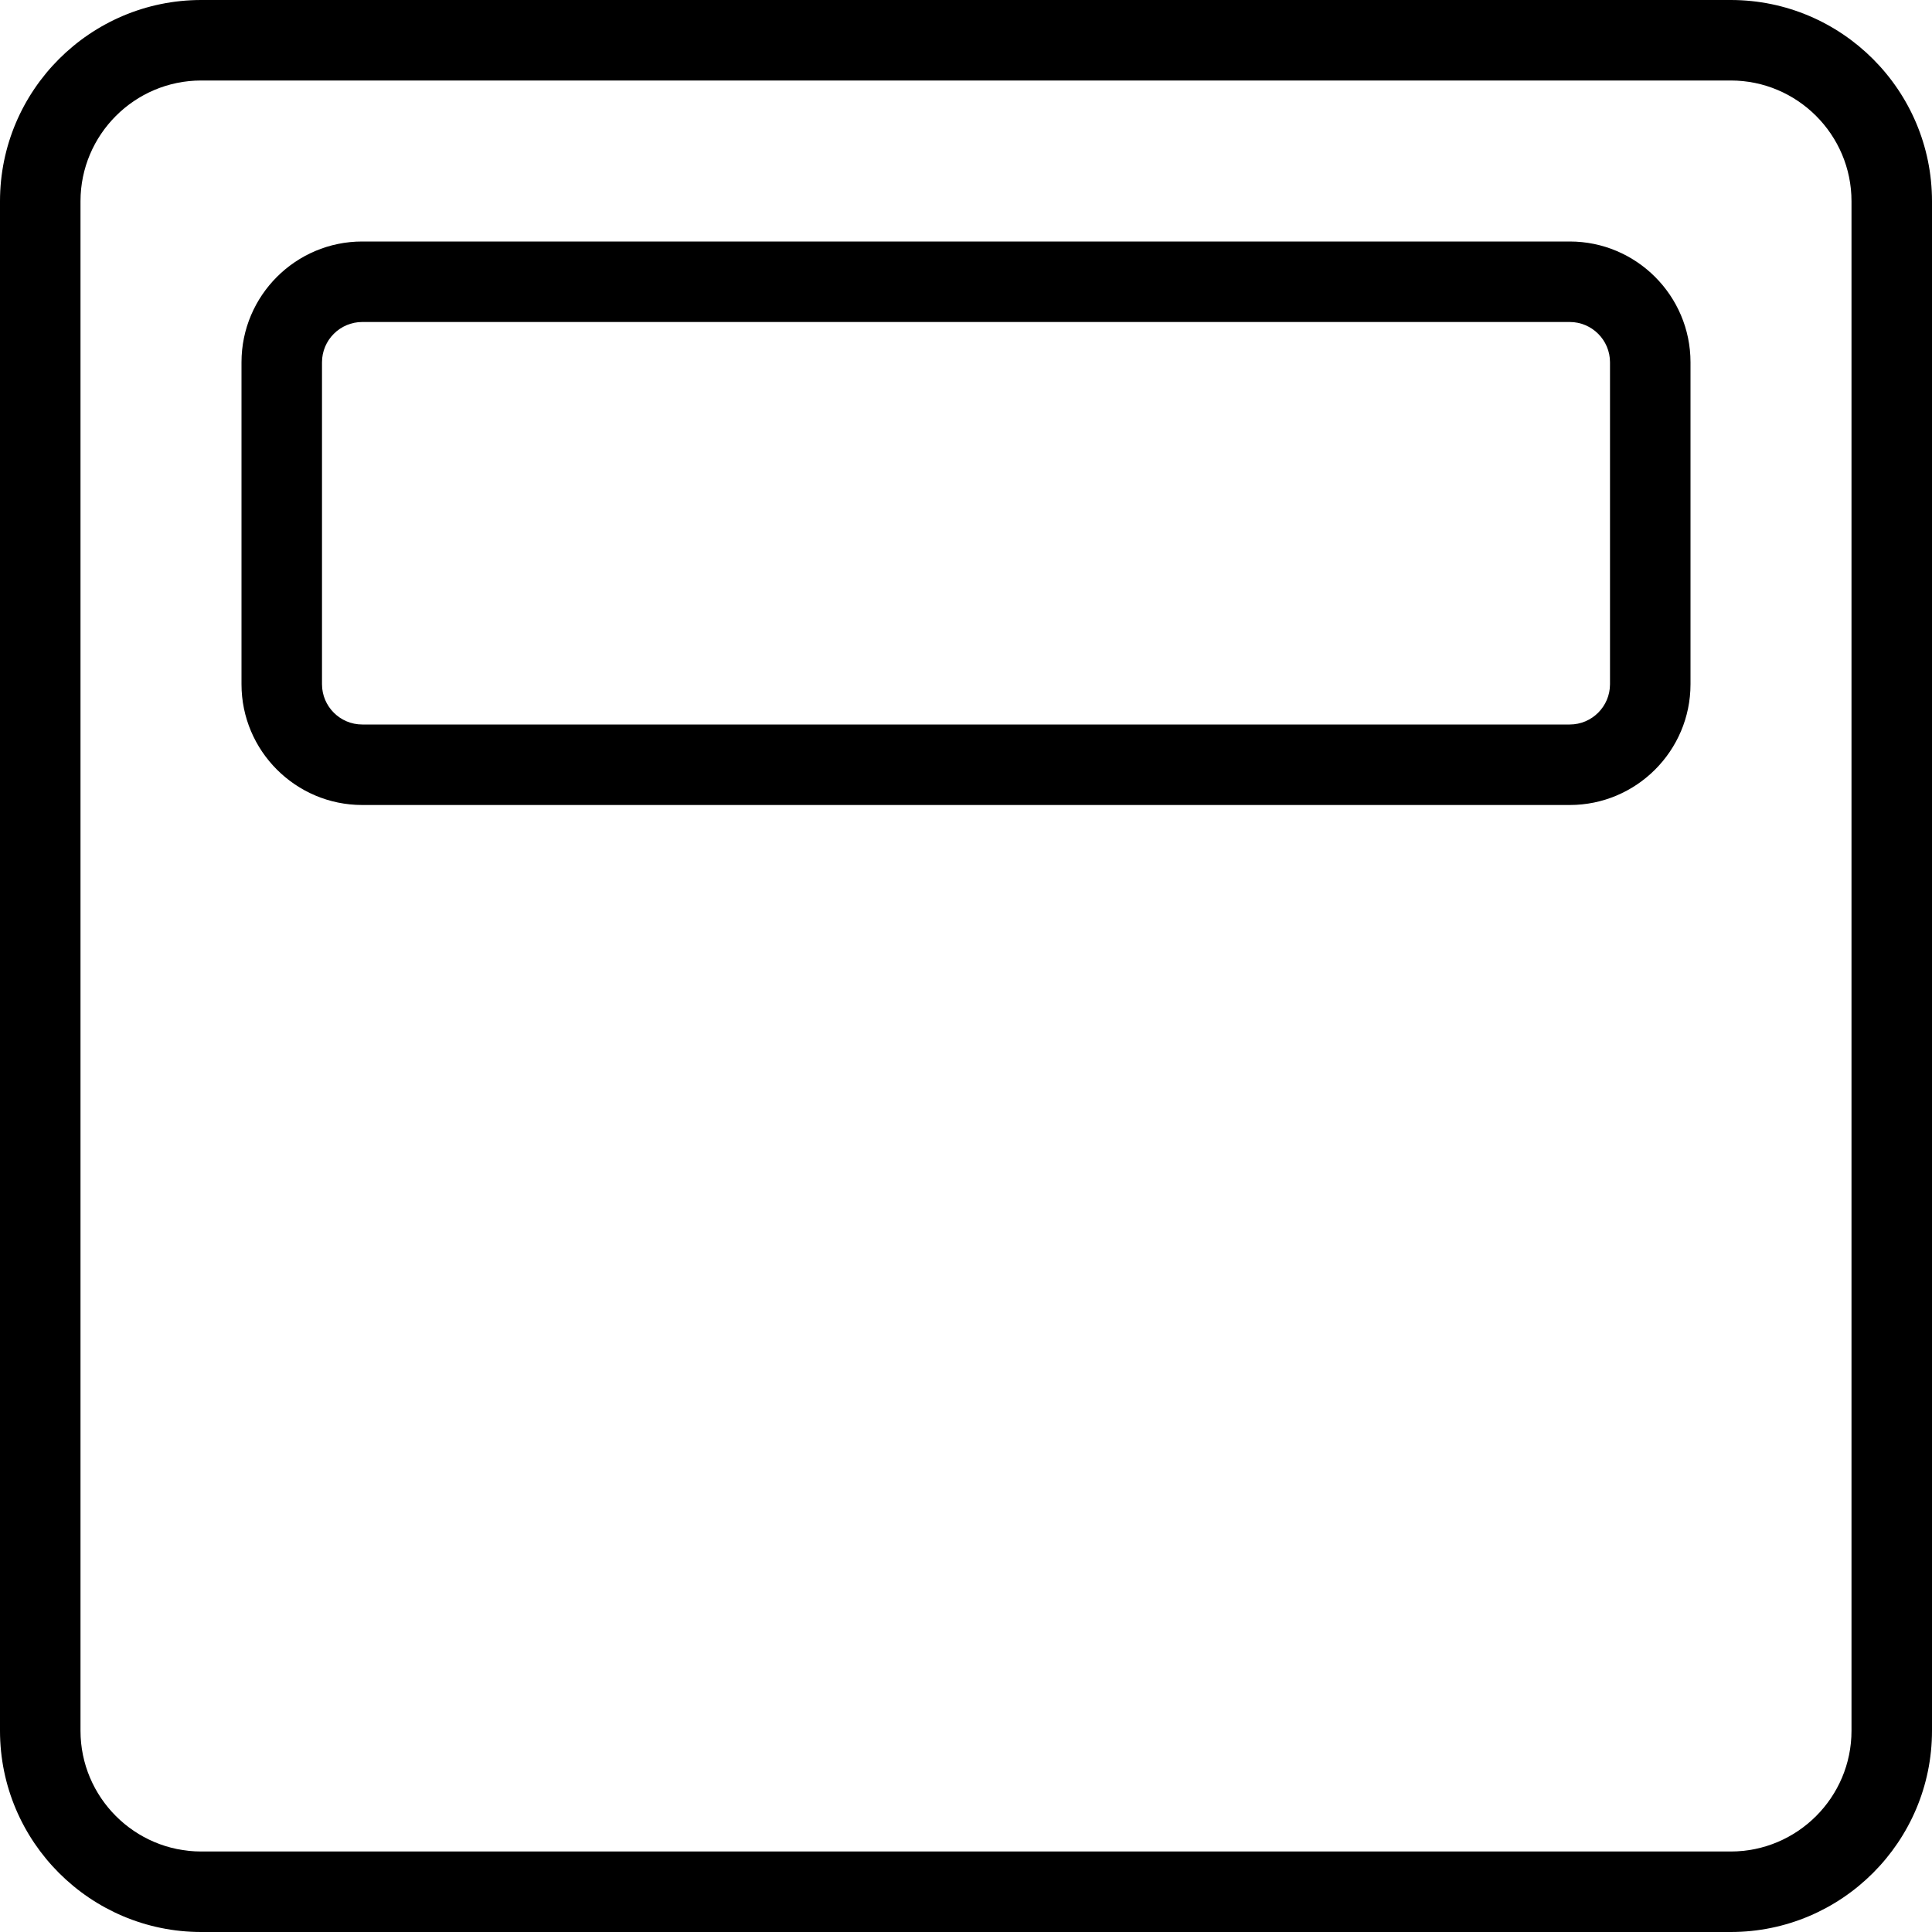
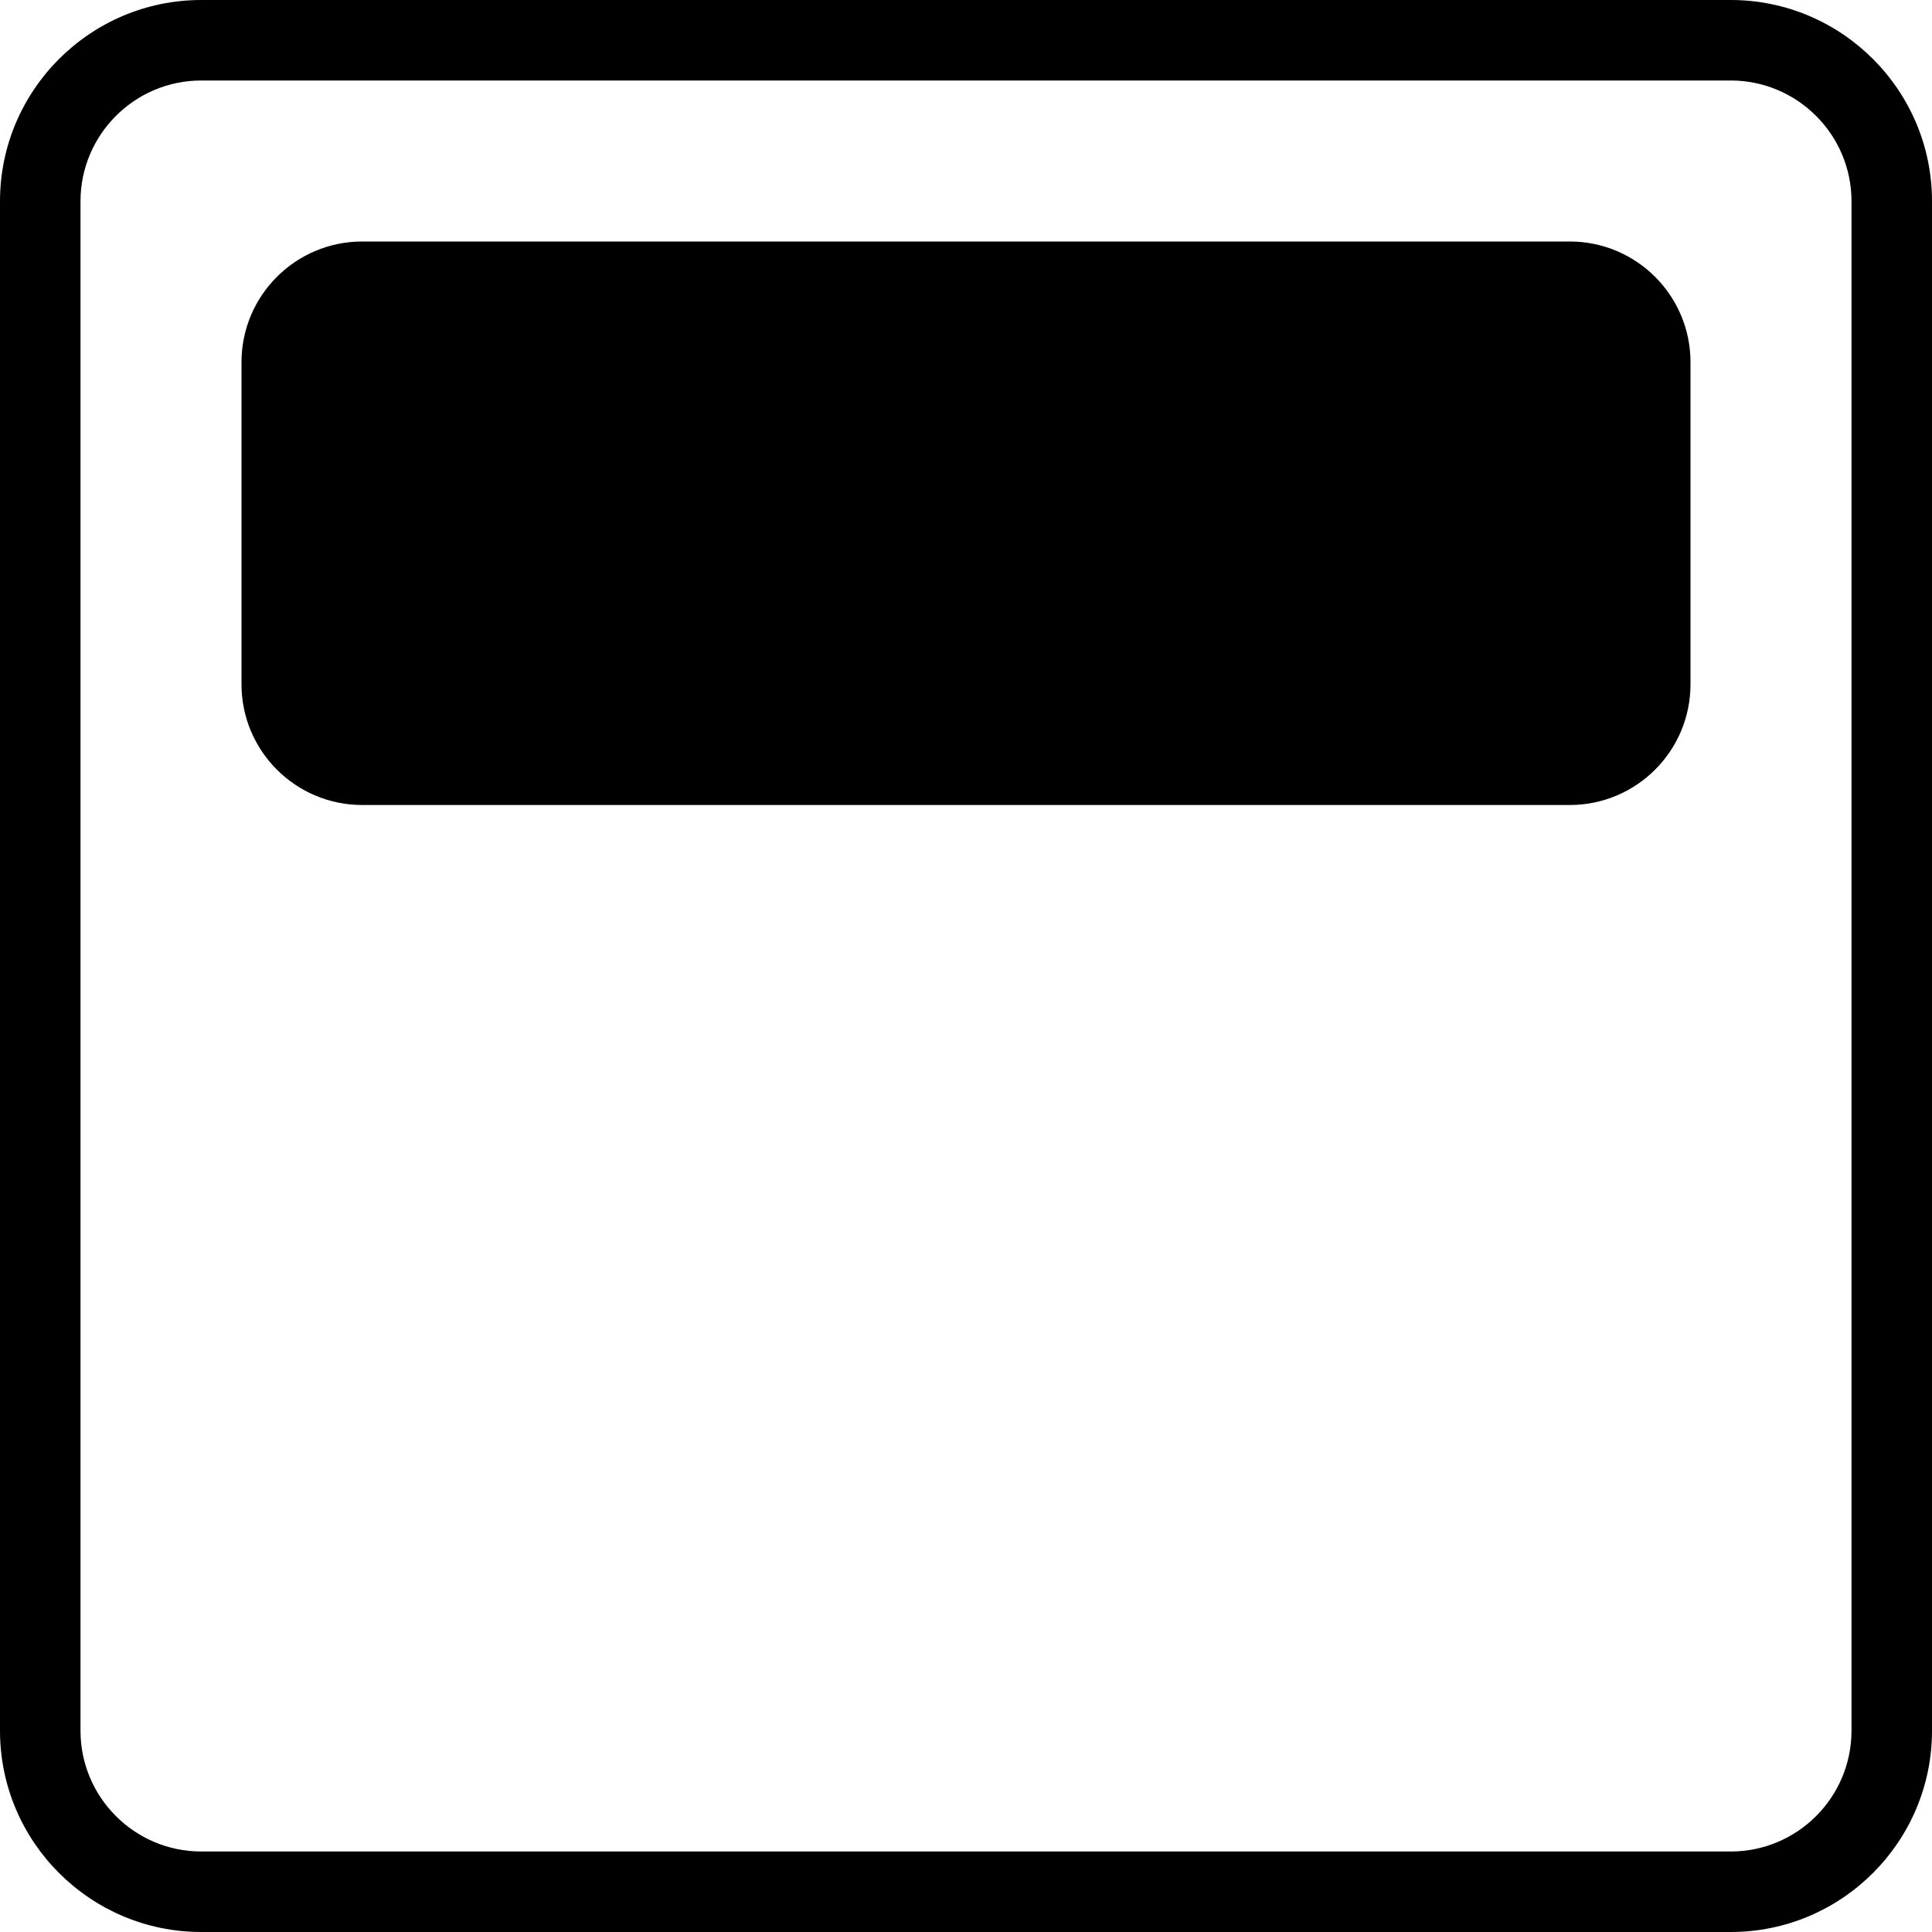
<svg xmlns="http://www.w3.org/2000/svg" id="Layer_2" enable-background="new 0 0 24 24" height="18" viewBox="0 0 24 24" width="18">
  <g>
    <path d="m21.5 24h-19c-1.378 0-2.5-1.121-2.5-2.5v-19c0-1.379 1.122-2.5 2.5-2.5h19c1.378 0 2.5 1.121 2.5 2.5v19c0 1.379-1.122 2.5-2.5 2.5zm-19-23c-.827 0-1.5.673-1.5 1.5v19c0 .827.673 1.5 1.5 1.5h19c.827 0 1.5-.673 1.5-1.5v-19c0-.827-.673-1.5-1.5-1.5z" />
  </g>
  <g>
-     <path d="m19.5 10h-15c-.827 0-1.5-.673-1.5-1.5v-4c0-.827.673-1.5 1.5-1.5h15c.827 0 1.5.673 1.5 1.5v4c0 .827-.673 1.5-1.5 1.5zm-15-6c-.276 0-.5.225-.5.5v4c0 .275.224.5.5.5h15c.276 0 .5-.225.5-.5v-4c0-.275-.224-.5-.5-.5z" />
+     <rect x="3" y="3" width="18" height="7" rx="1.5" ry="1.5" />
  </g>
</svg>
